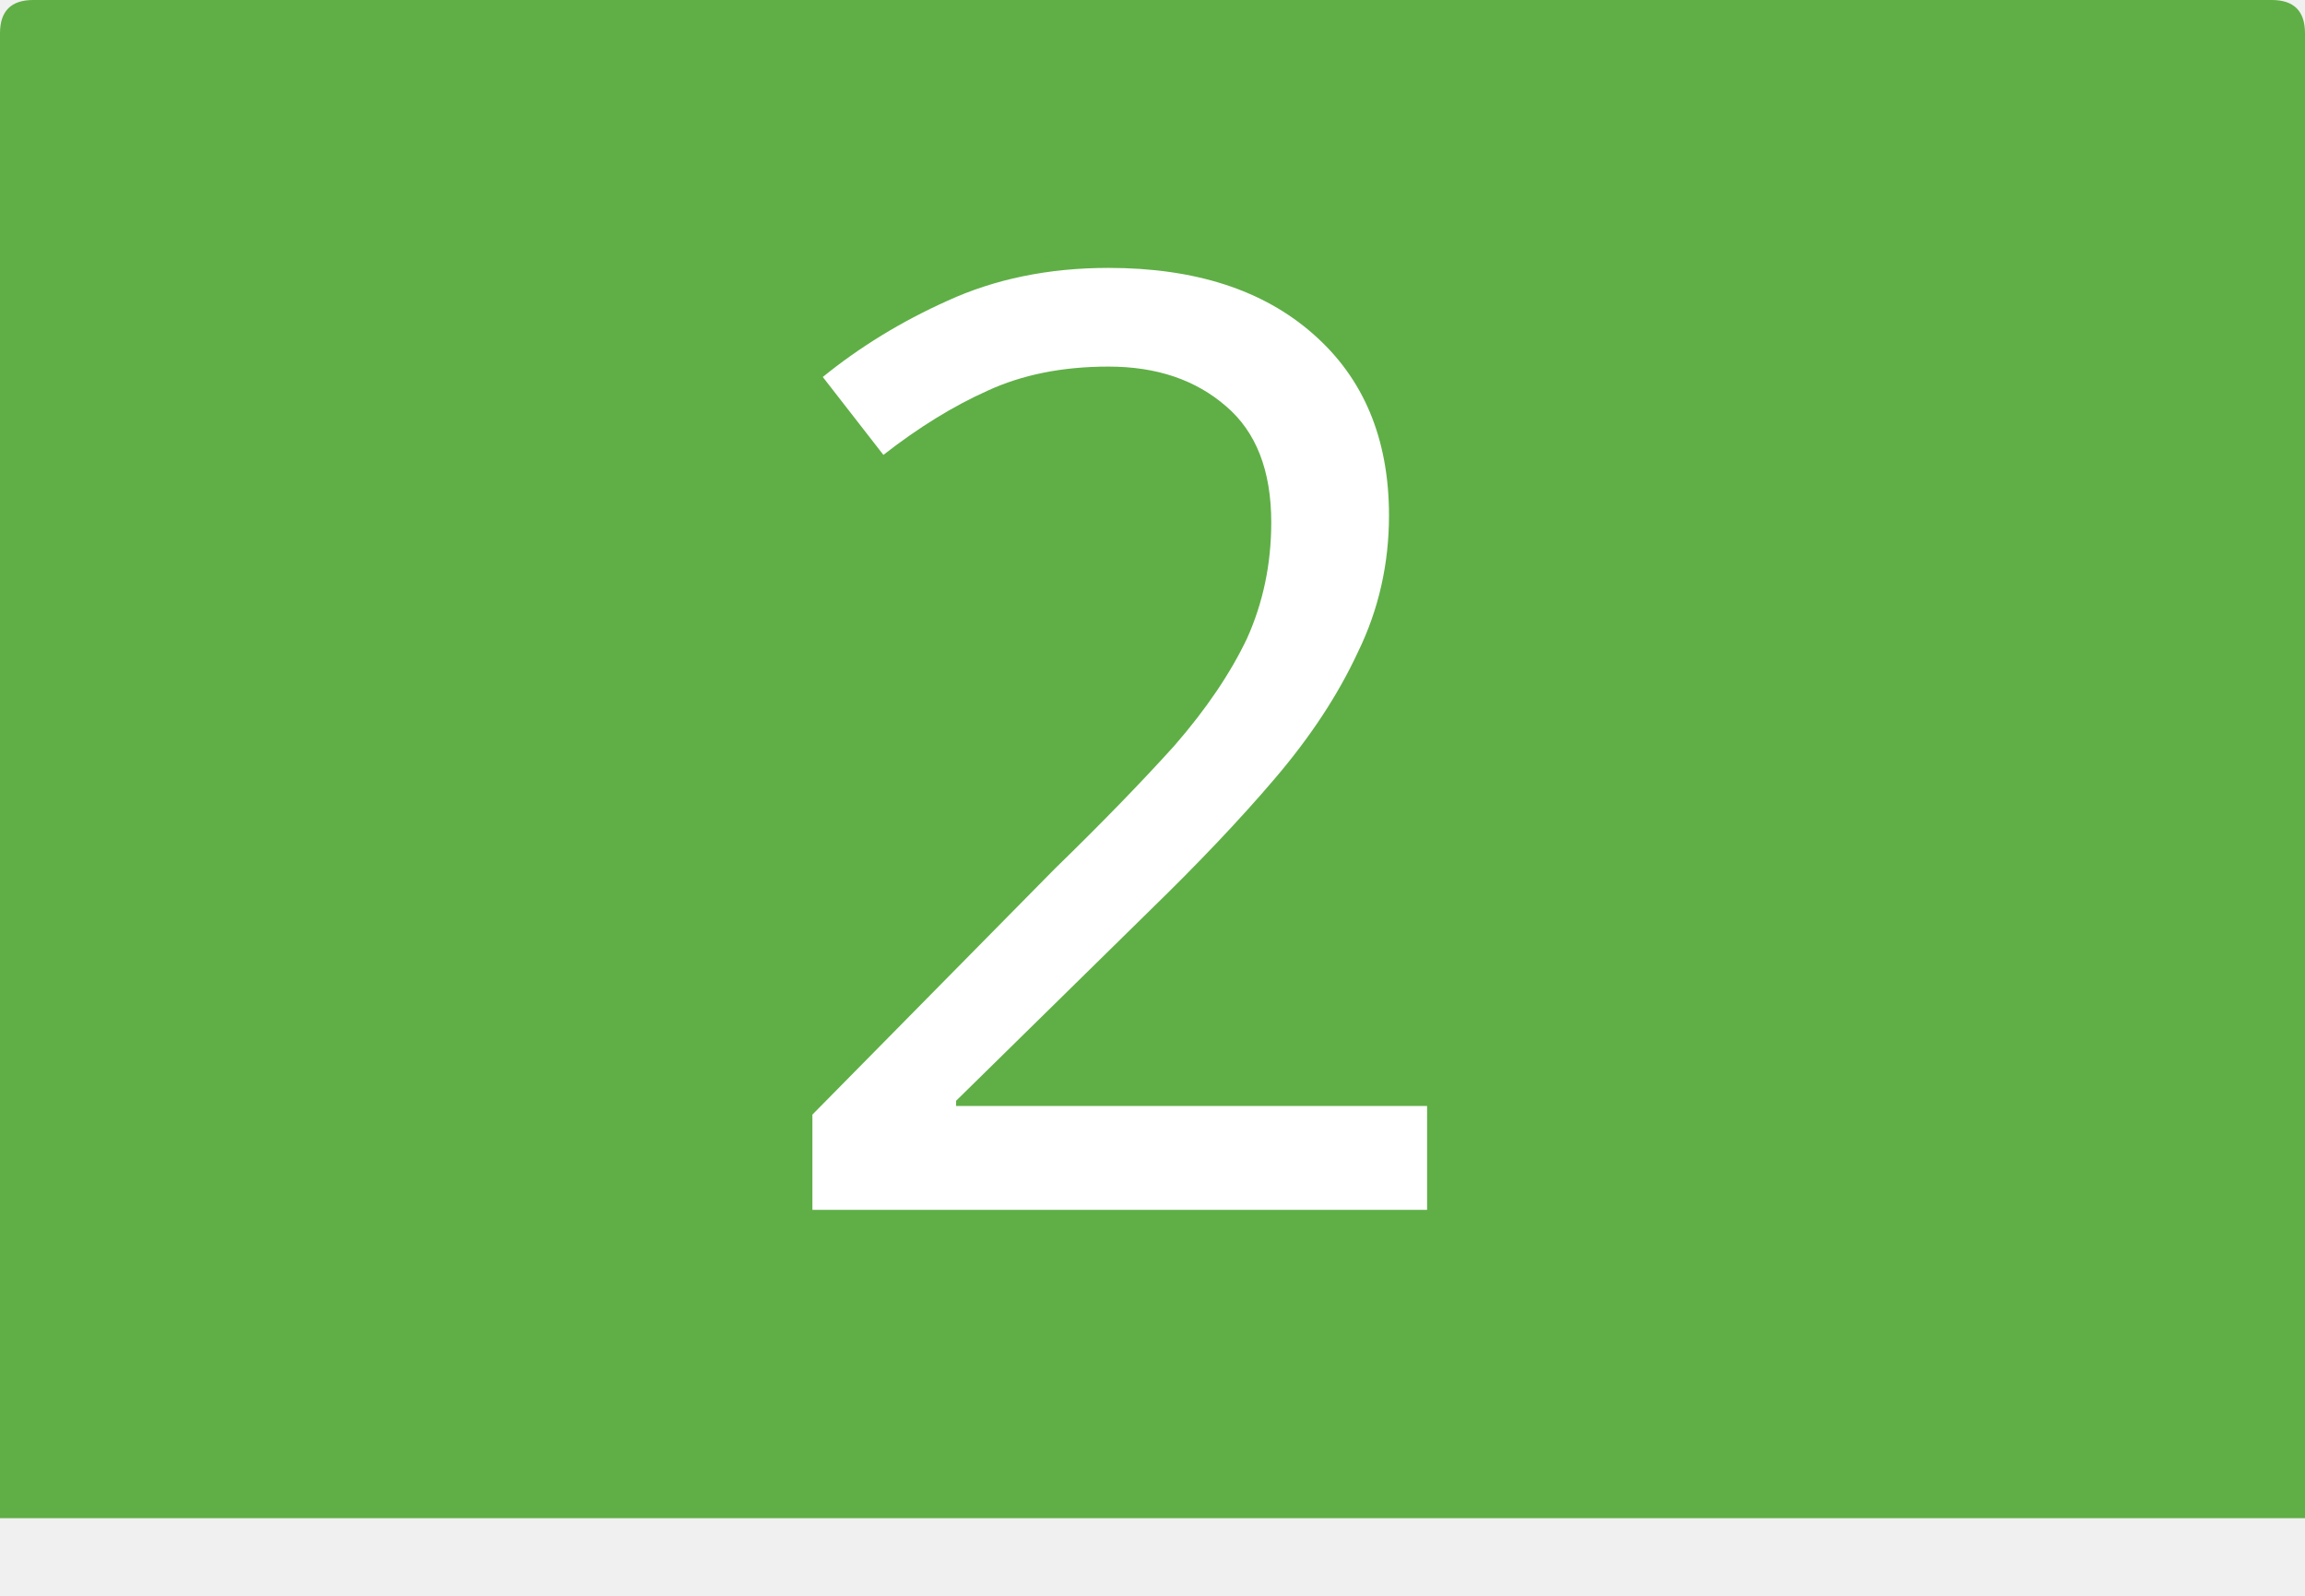
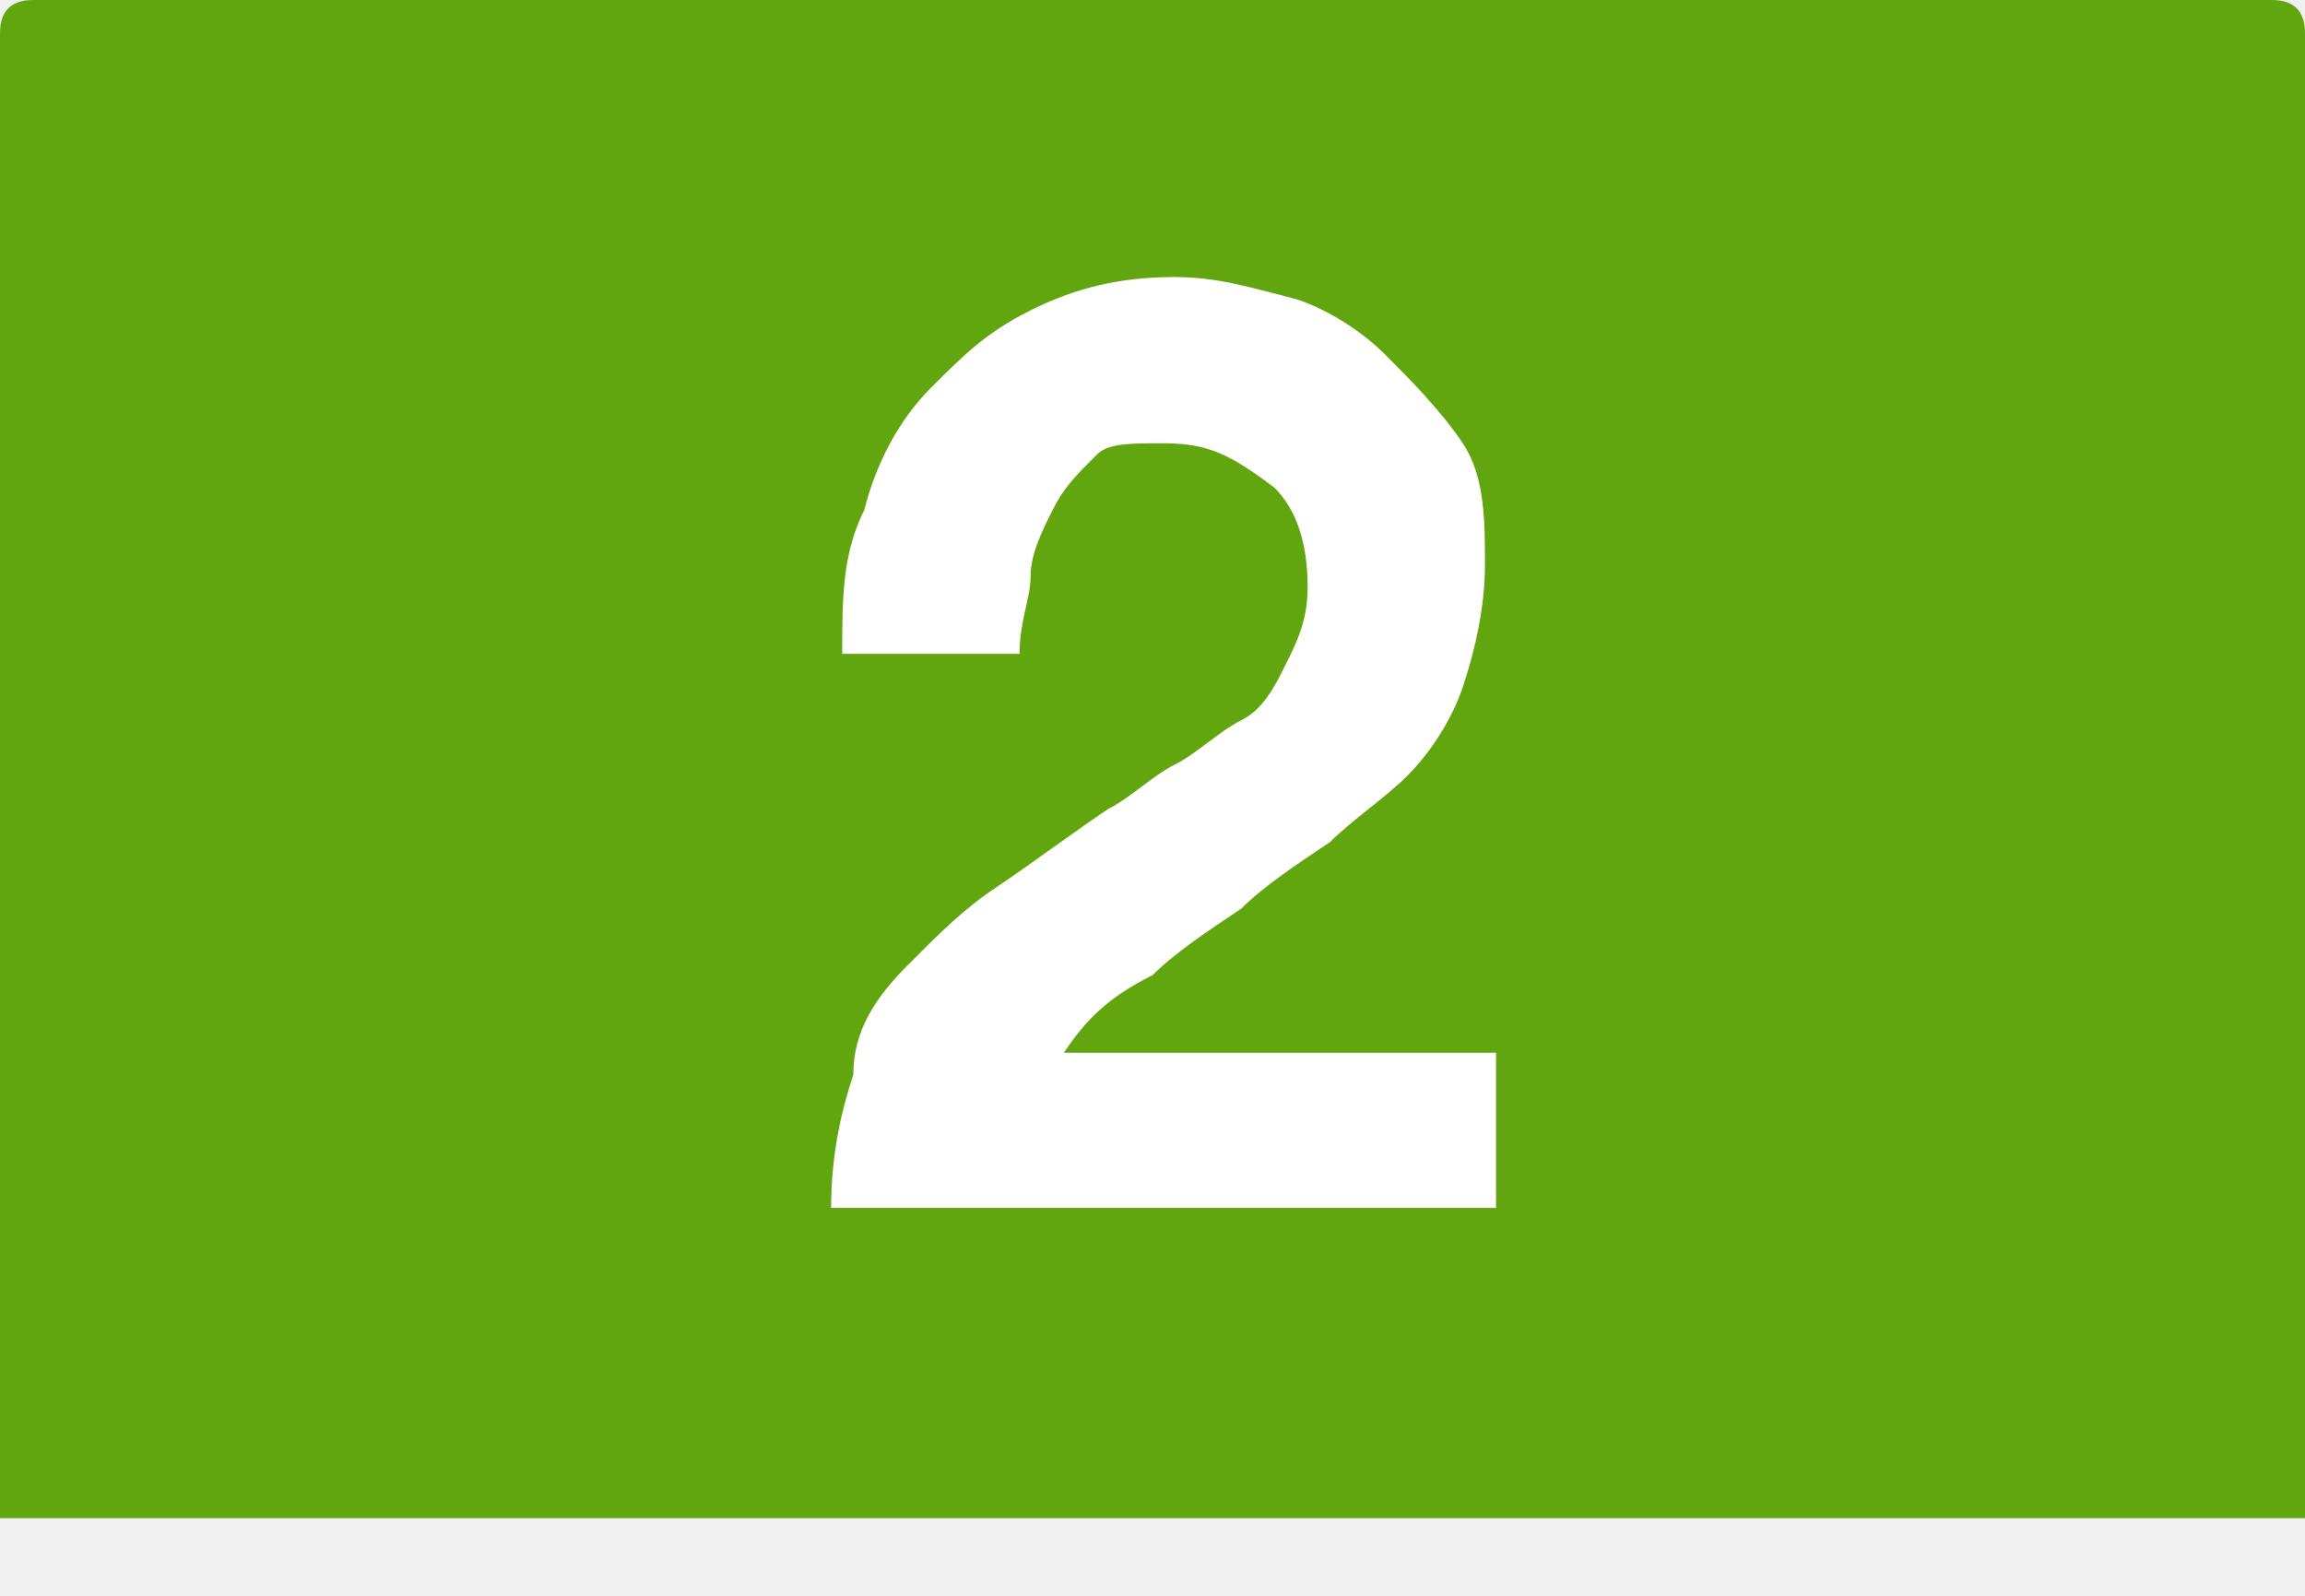
- <svg xmlns="http://www.w3.org/2000/svg" version="1.1" id="Layer_1" x="0px" y="0px" width="20.8px" height="14.4px" viewBox="0 0 20.8 14.4" style="enable-background:new 0 0 20.8 14.4;" xml:space="preserve">
+ <svg xmlns="http://www.w3.org/2000/svg" version="1.1" id="Layer_1" x="0px" y="0px" viewBox="0 0 20.8 14.4" style="enable-background:new 0 0 20.8 14.4;" xml:space="preserve">
  <style type="text/css">
- 	.st0{fill:#5FAF46;}
+ 	.st0{fill:#61A60E;}
	.st1{fill:#FFFFFF;}
- 	.st2{font-family:'Gotham-Bold';}
- 	.st3{font-size:11.727px;}
</style>
  <g>
    <g>
      <path class="st0" d="M0,13.7h20.8V0.3c0-0.2-0.1-0.3-0.3-0.3H0.3C0.1,0,0,0.1,0,0.3V13.7z" />
    </g>
-     <text transform="matrix(1 0 0 1 6.7685 10.9174)" class="st1 st2 st3">2</text>
+     <g>
+       <path class="st1" d="M7.8,4.6c0.1-0.4,0.3-0.8,0.6-1.1S8.9,3,9.3,2.8c0.4-0.2,0.8-0.3,1.3-0.3c0.4,0,0.7,0.1,1.1,0.2    C12,2.8,12.3,3,12.5,3.2S13,3.7,13.2,4s0.2,0.7,0.2,1.1s-0.1,0.8-0.2,1.1c-0.1,0.3-0.3,0.6-0.5,0.8c-0.2,0.2-0.5,0.4-0.7,0.6    c-0.3,0.2-0.6,0.4-0.8,0.6c-0.3,0.2-0.6,0.4-0.8,0.6C10,9,9.8,9.2,9.6,9.5h3.9v1.4h-6c0-0.5,0.1-0.9,0.2-1.2c0-0.4,0.2-0.7,0.5-1    C8.5,8.4,8.7,8.2,9,8s0.7-0.5,1-0.7c0.2-0.1,0.4-0.3,0.6-0.4c0.2-0.1,0.4-0.3,0.6-0.4s0.3-0.3,0.4-0.5s0.2-0.4,0.2-0.7    c0-0.4-0.1-0.7-0.3-0.9c-0.4-0.3-0.6-0.4-1-0.4C10.2,4,10,4,9.9,4.1C9.7,4.3,9.6,4.4,9.5,4.6S9.3,5,9.3,5.2S9.2,5.6,9.2,5.9H7.6    C7.6,5.4,7.6,5,7.8,4.6z" />
+     </g>
  </g>
</svg>
